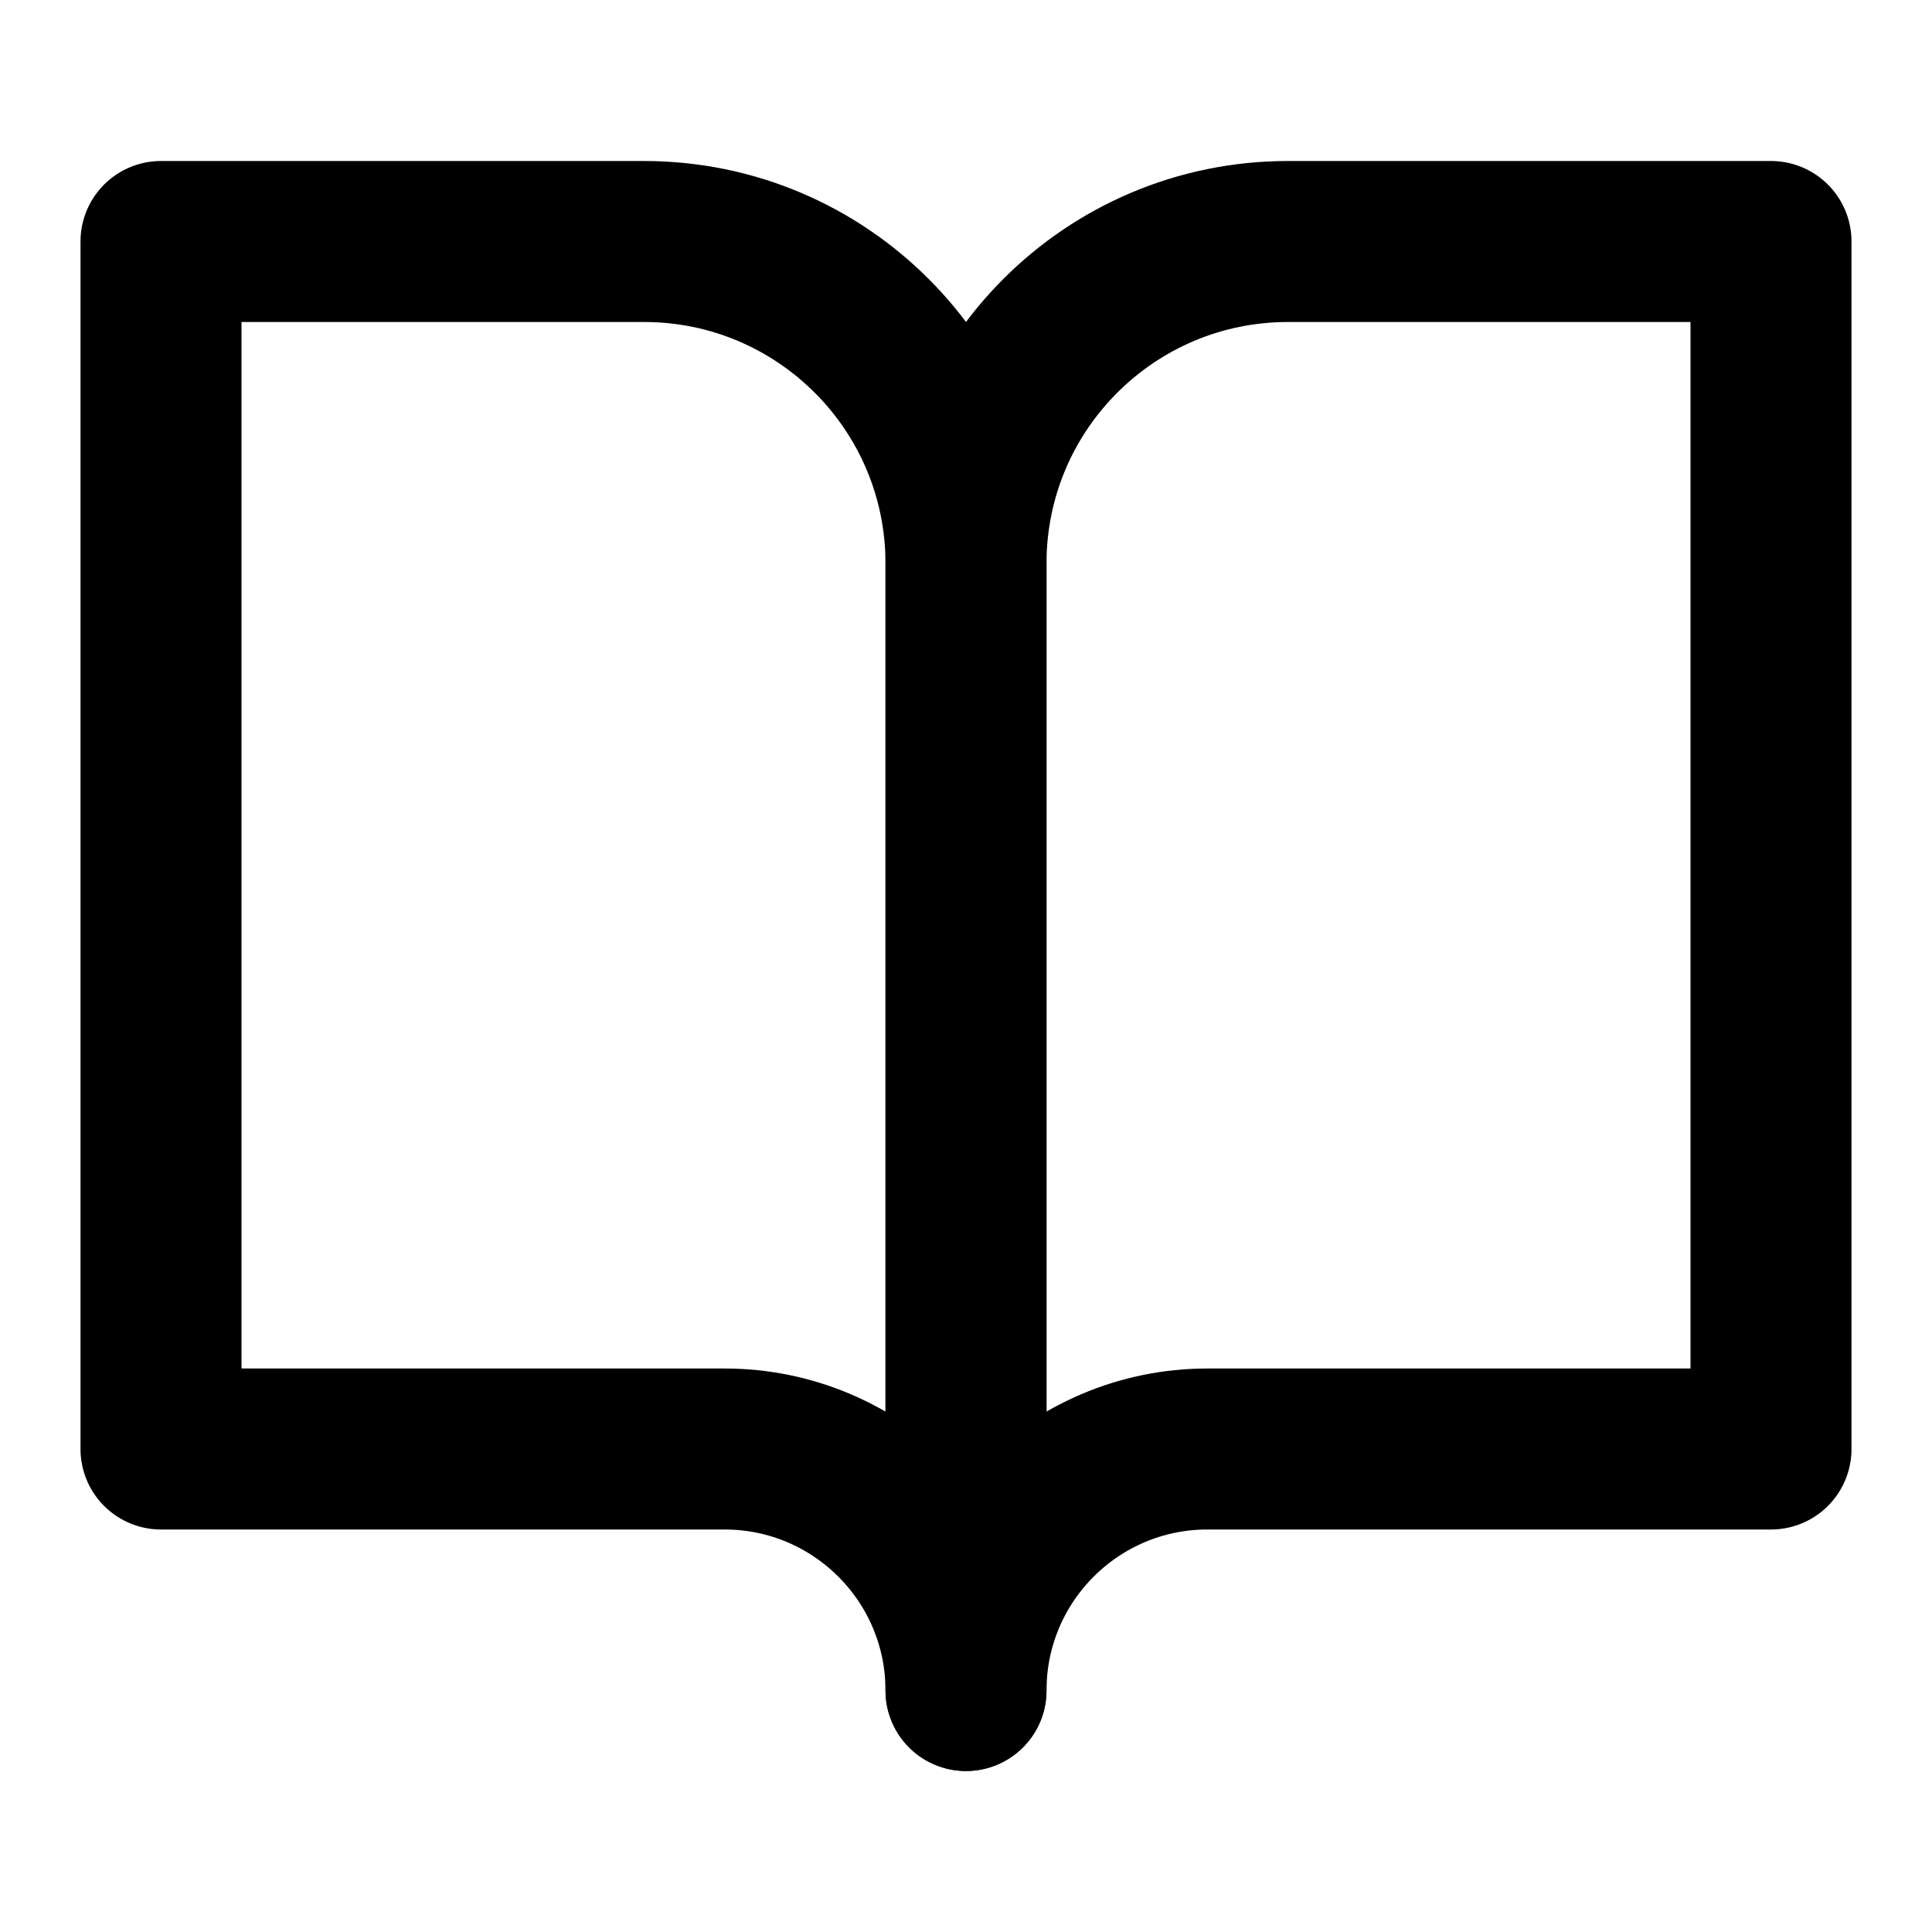
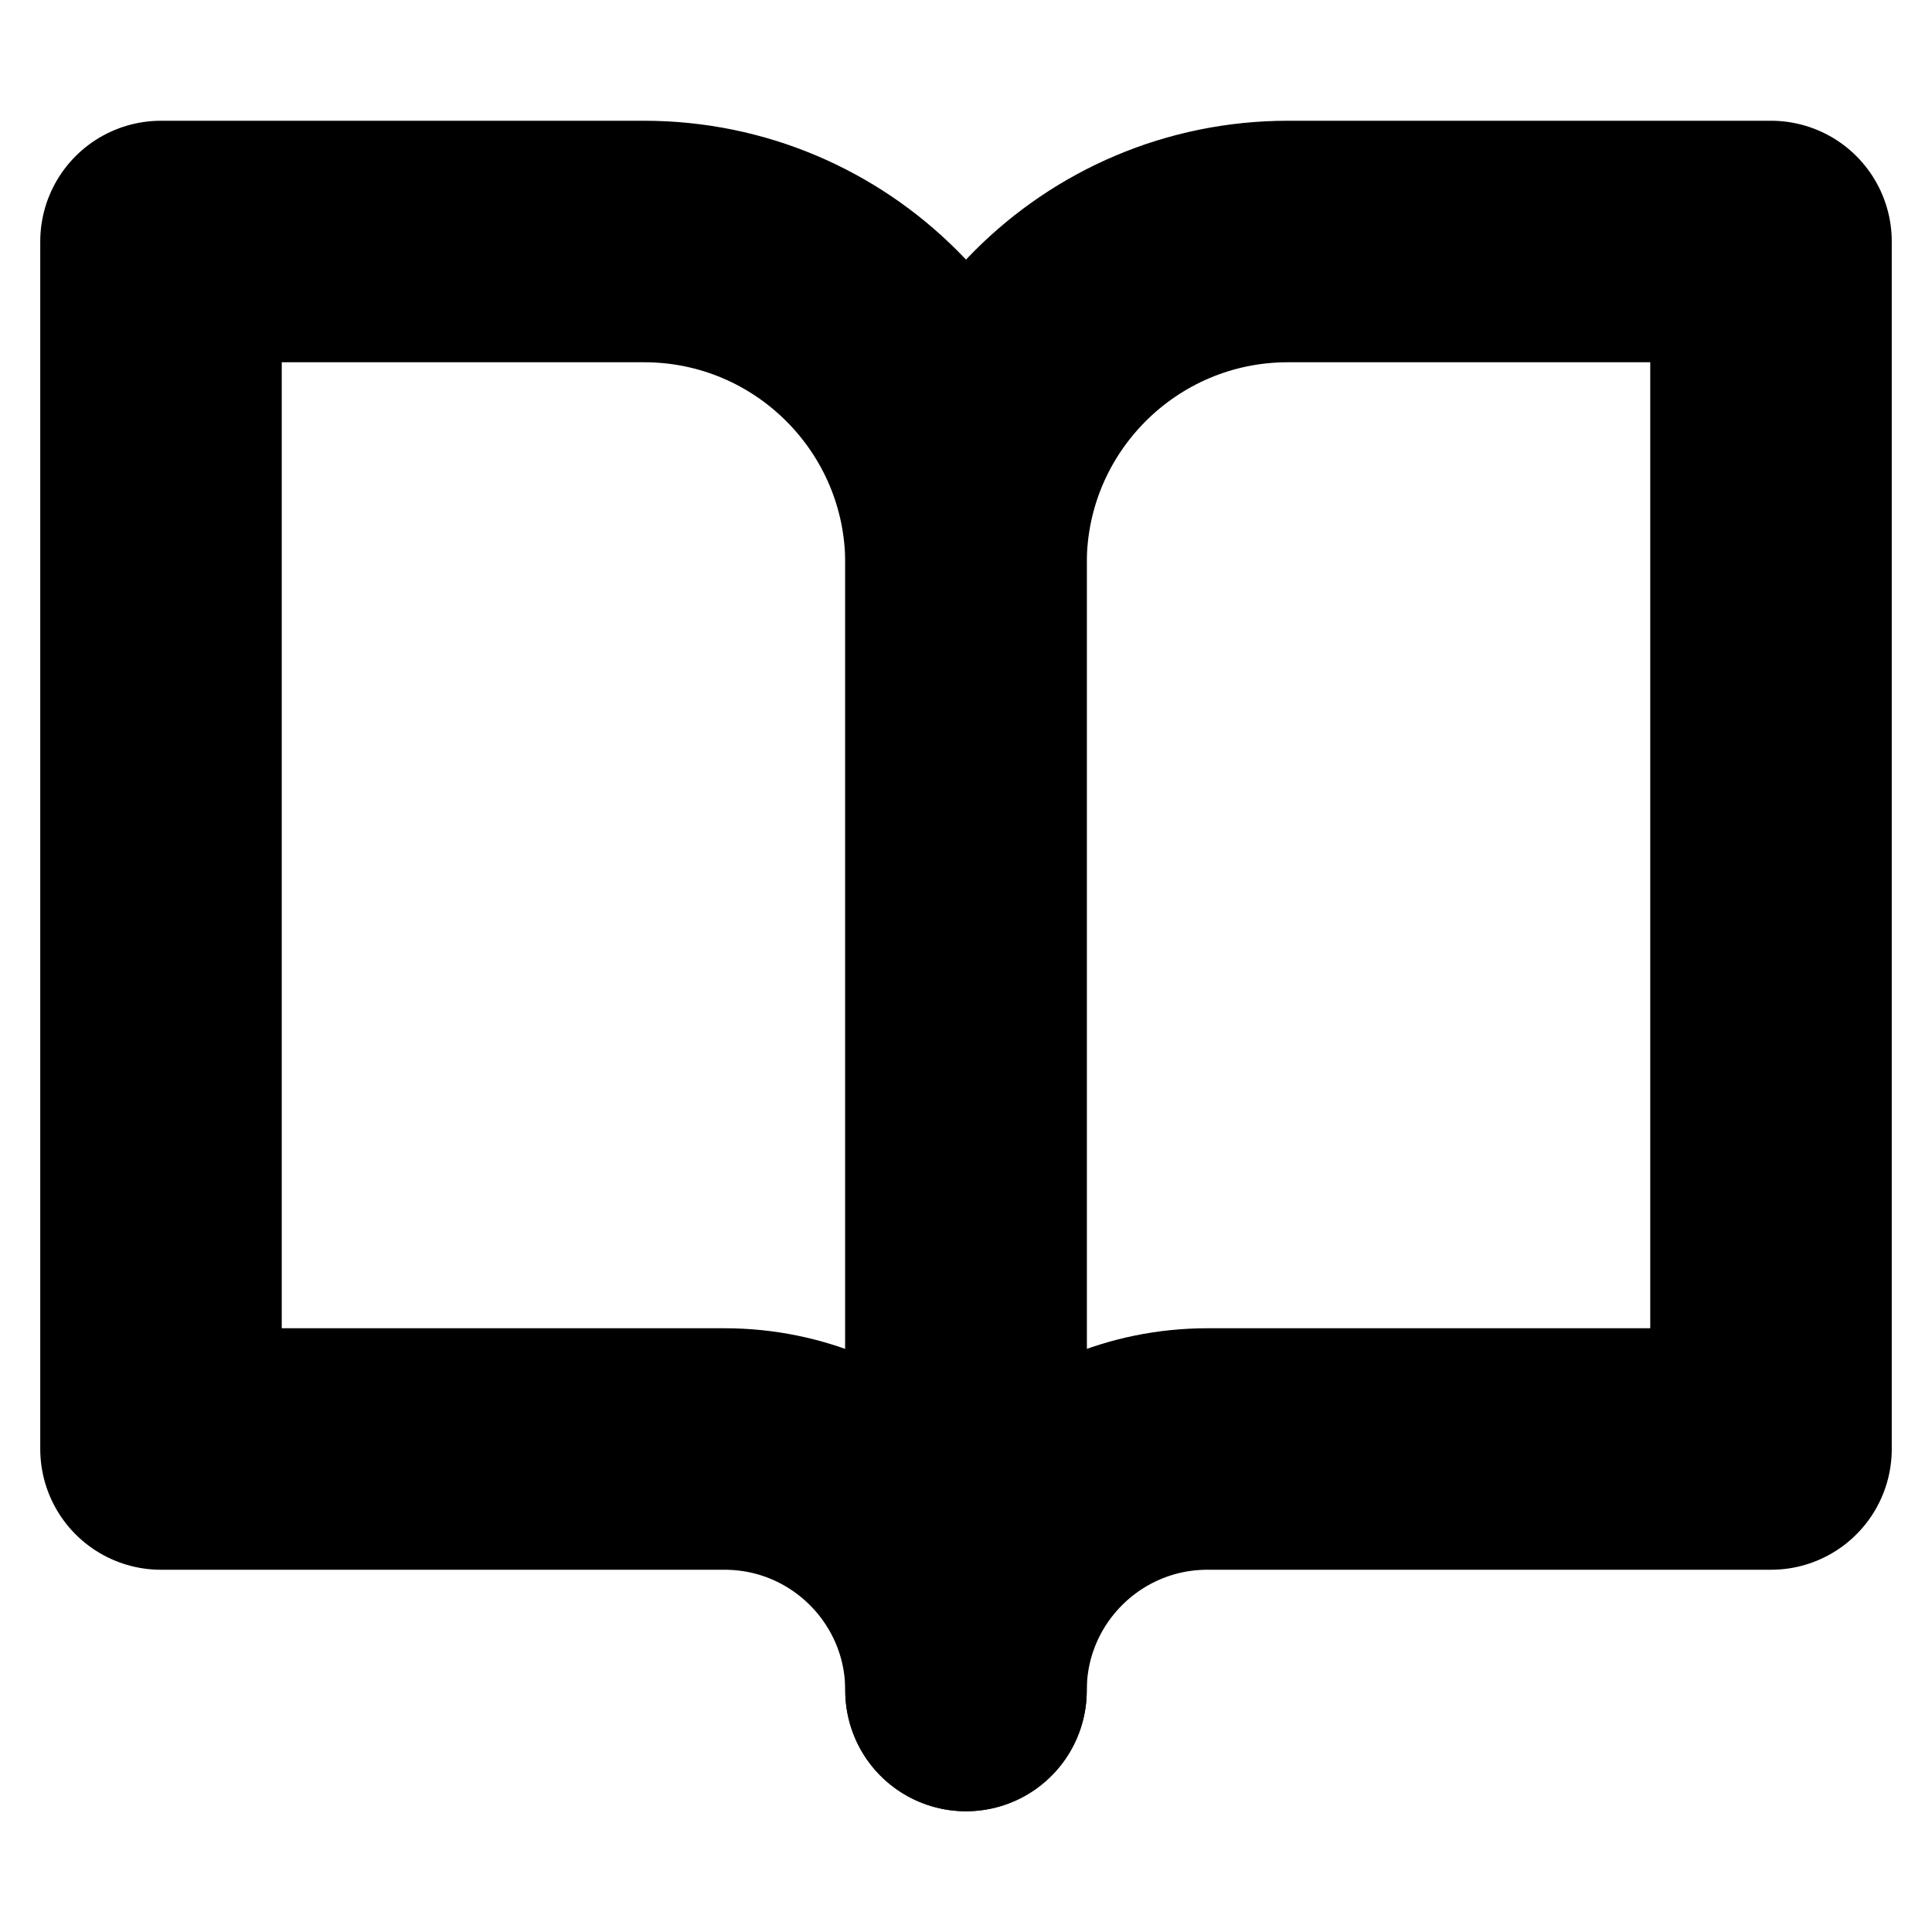
- <svg xmlns="http://www.w3.org/2000/svg" width="24" height="24" viewBox="0 0 24 24" fill="none" stroke="currentColor" stroke-width="2" stroke-linecap="round" stroke-linejoin="round" class="feather feather-book-open">
+ <svg xmlns="http://www.w3.org/2000/svg" width="20" height="20" viewBox="0 0 24 24" fill="none" stroke="currentColor" stroke-width="3" stroke-linecap="round" stroke-linejoin="round" class="feather feather-book-open">
  <path d="M2 3h6a4 4 0 0 1 4 4v14a3 3 0 0 0-3-3H2z" />
  <path d="M22 3h-6a4 4 0 0 0-4 4v14a3 3 0 0 1 3-3h7z" />
</svg>
